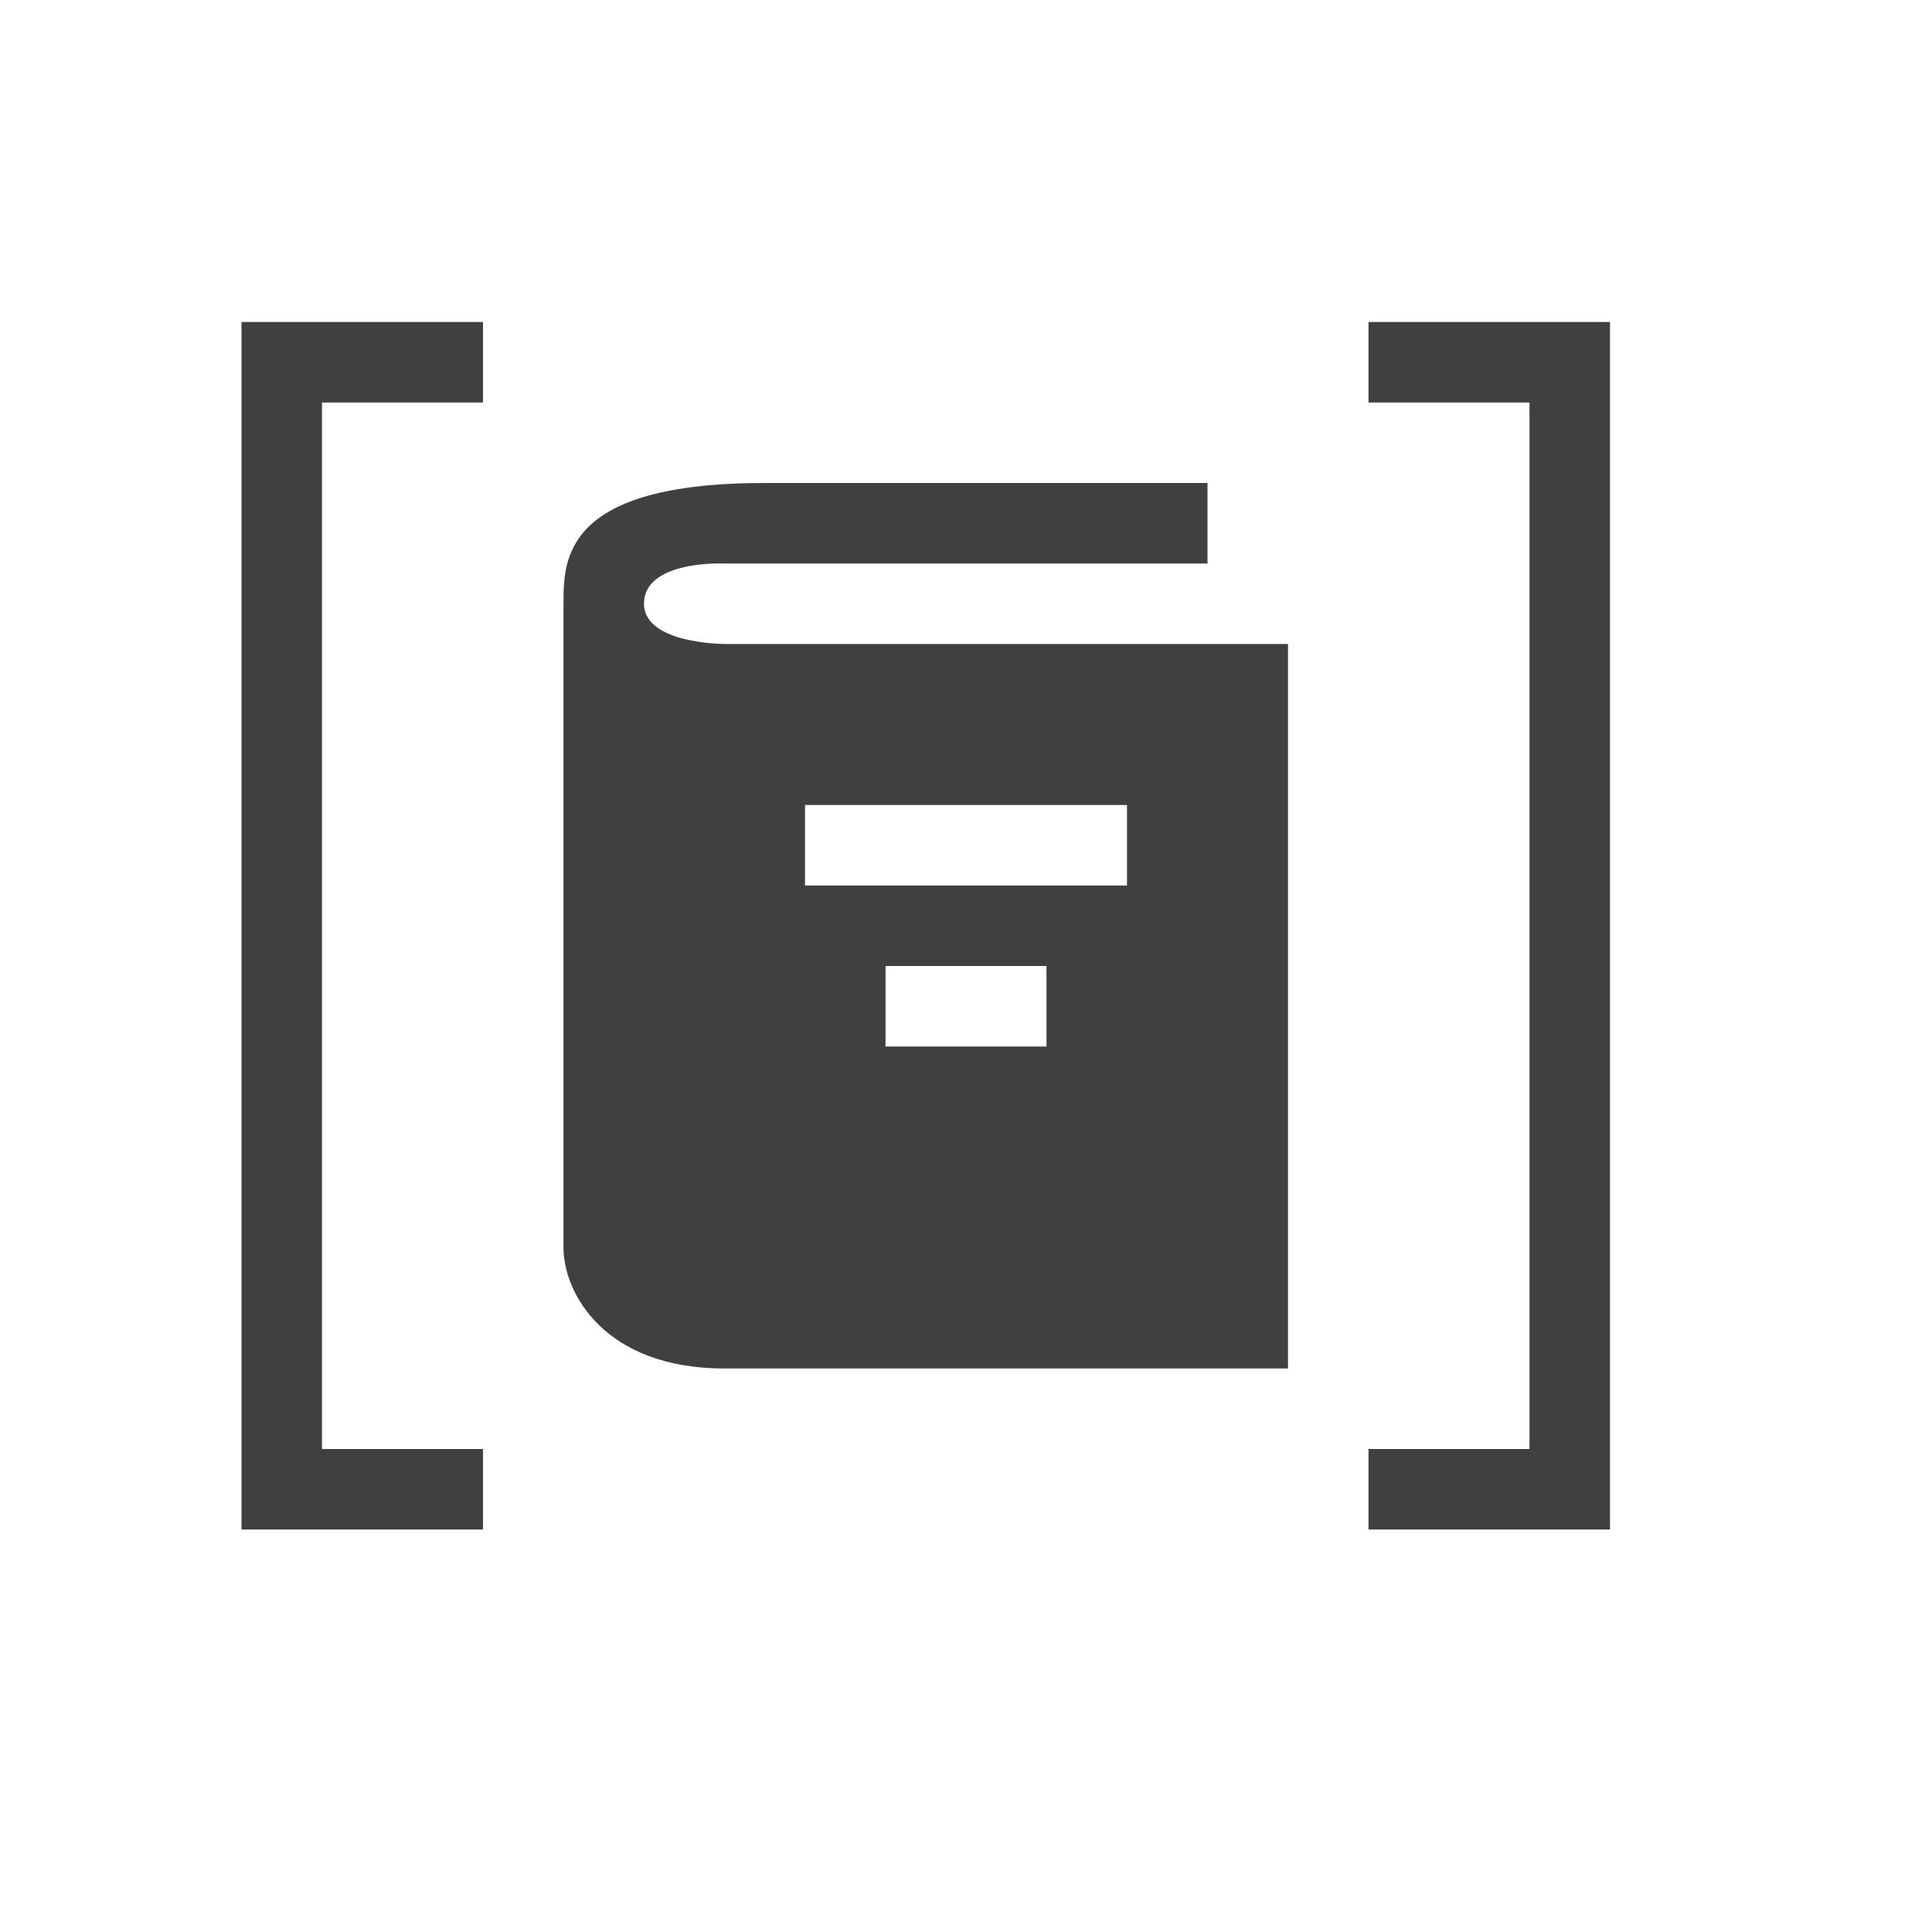
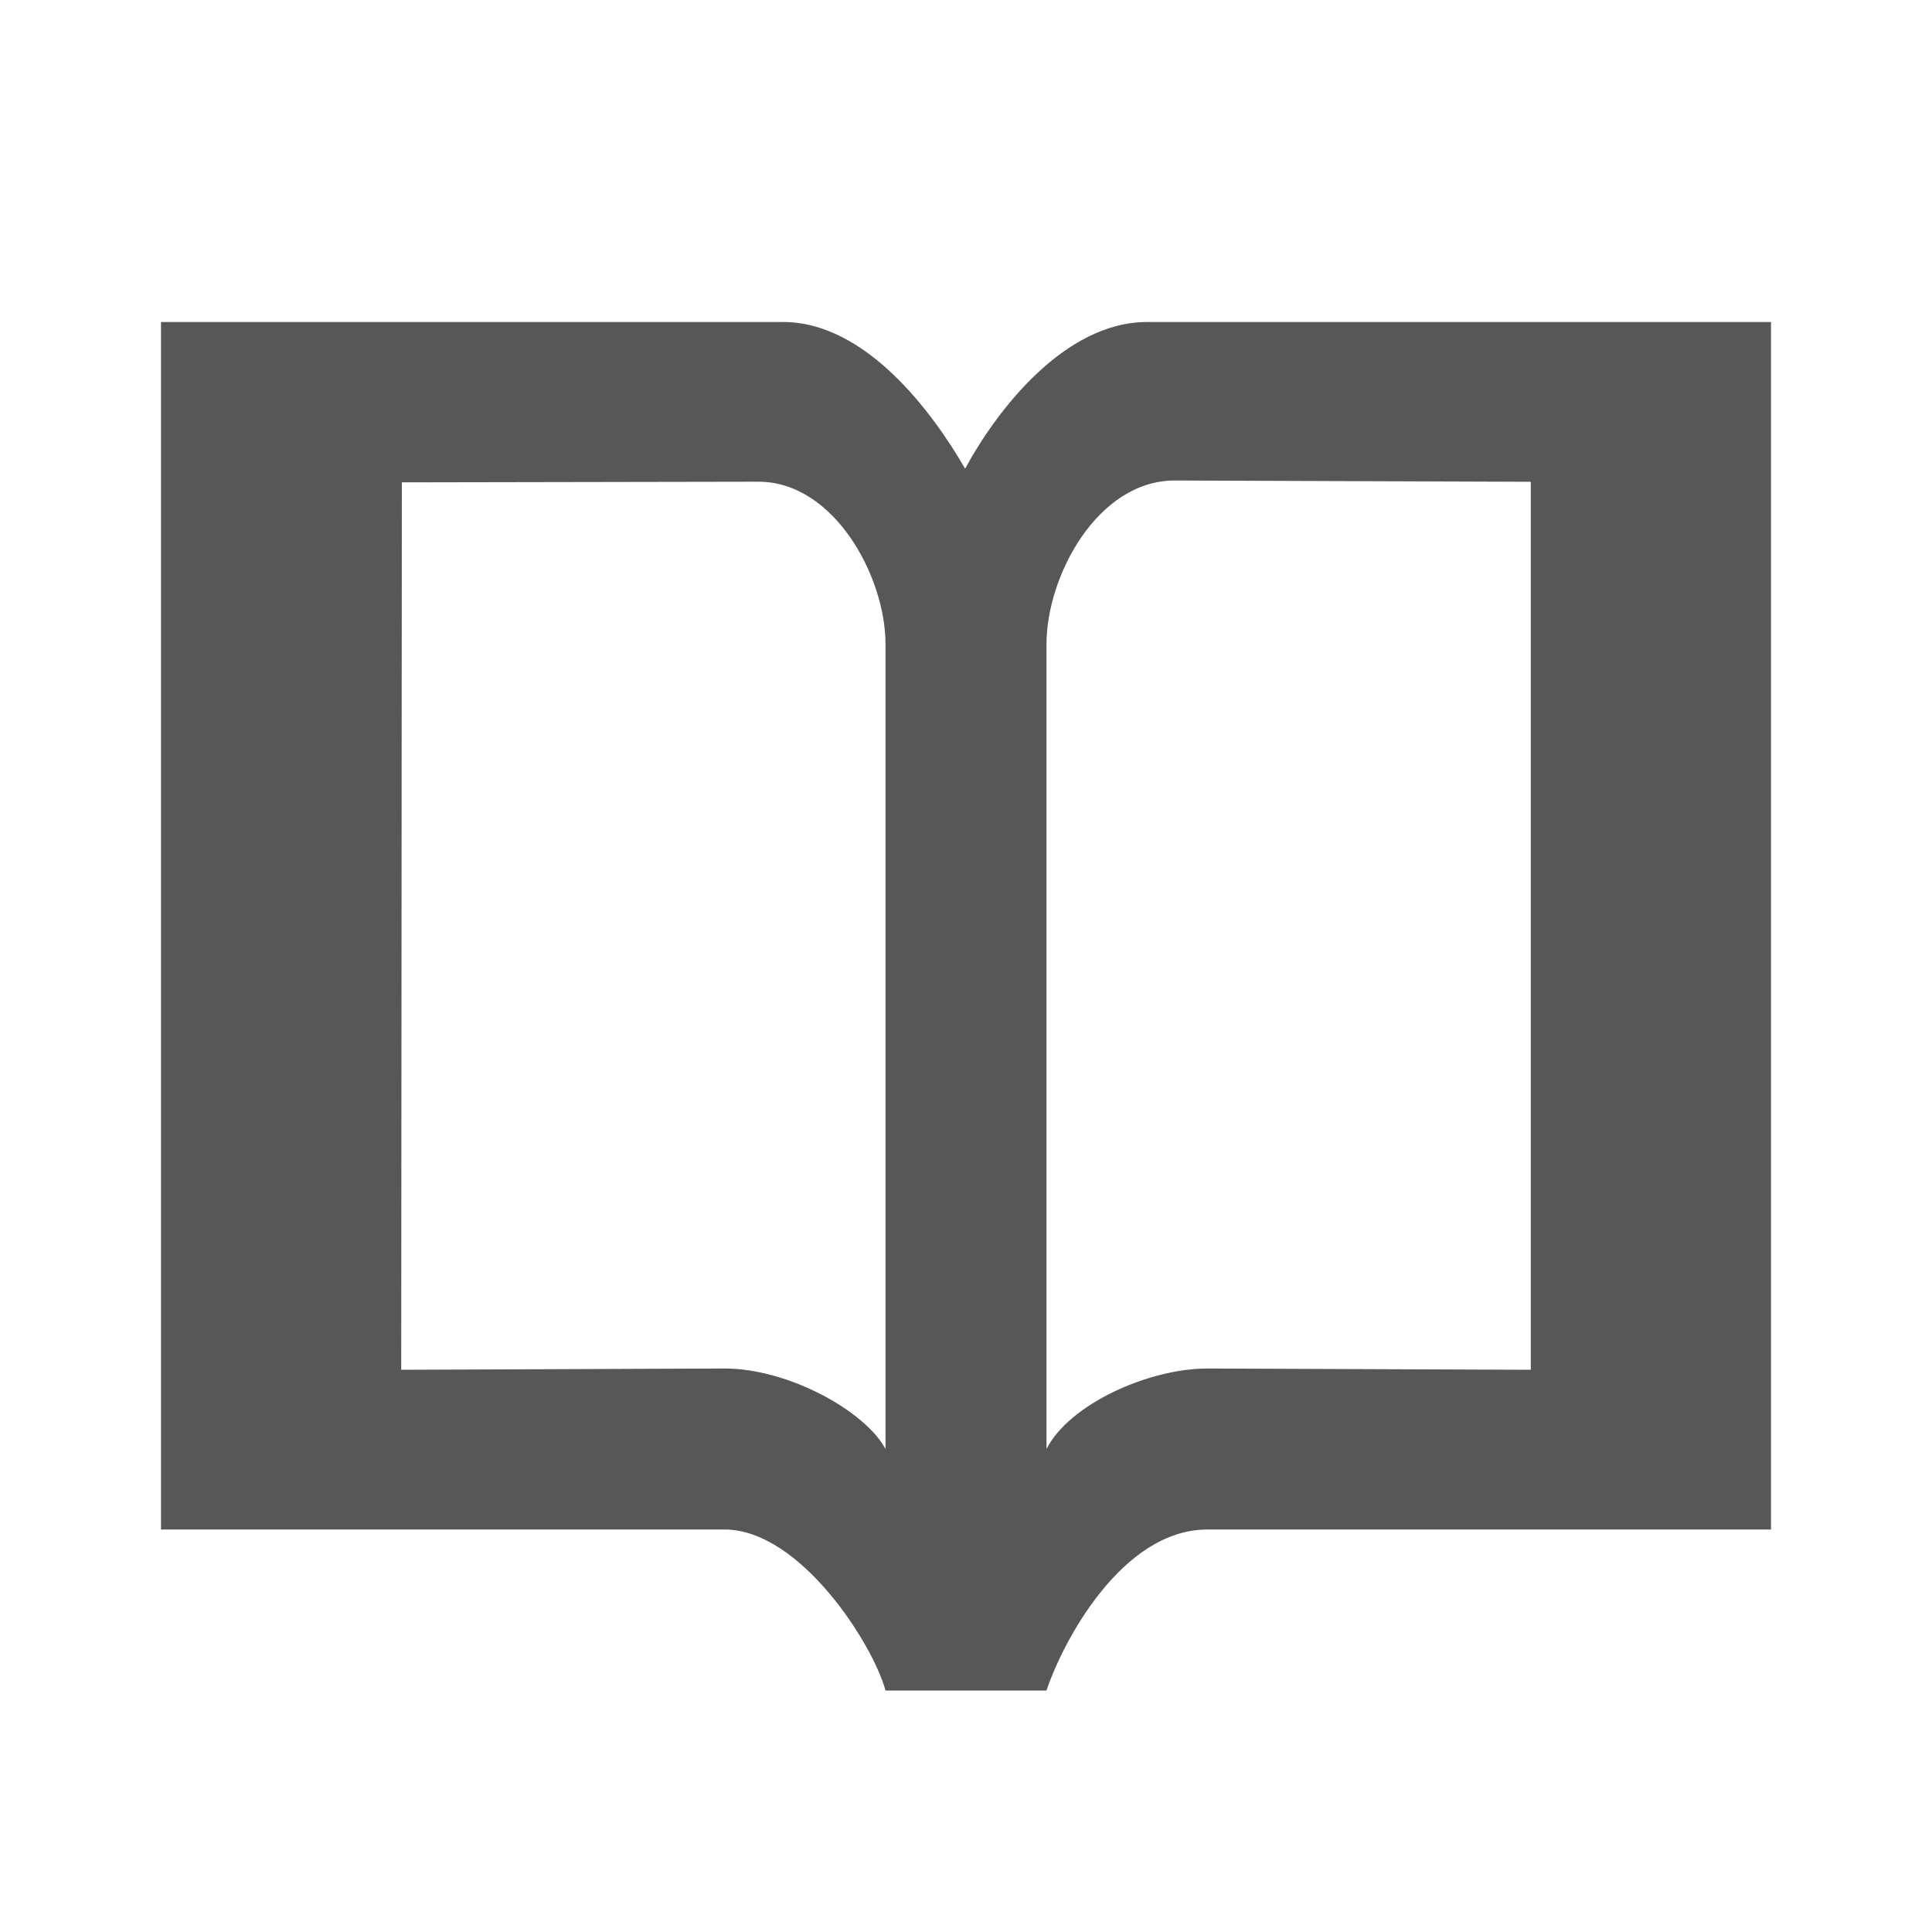
- <svg xmlns="http://www.w3.org/2000/svg" version="1.1" x="0px" y="0px" width="24" height="24" viewBox="0, 0, 24, 24">
-   <g id="book" opacity="0.75">
-     <path d="M17,5 L17,4 L20,4 L20,19 L17,19 L17,18 L19,18 L19,5 z" fill="#000000" />
-     <path d="M6,18 L6,19 L3,19 L3,4 L6,4 L6,5 L4,5 L4,18 z" fill="#000000" />
-     <path d="M15,6 C15,6 15,7 15,7 L9,7 C9,7 8,6.953 8,7.5 C8,8 9,8 9,8 C9,8 16,8 16,8 C16,8 16,17 16,17 L9,17 C7.5,17 7,16.053 7,15.5 L7,7.5 C7,6.947 7,6 9.5,6 z z M14,10 L10,10 L10,11 L14,11 z M13,12 L11,12 L11,13 L13,13 z" fill="#000000" />
-   </g>
+ <svg xmlns="http://www.w3.org/2000/svg" version="1.1" id="Layer_1" x="0px" y="0px" width="24" height="24" viewBox="0 0 24 24" enable-background="new 0 0 24 24" xml:space="preserve">
+   <path fill="#575757" d="M14.25,4c-1.033,0-1.875,1.109-2.261,1.822C11.578,5.109,10.748,4,9.729,4H2v15h7c0.938,0,1.844,1.422,2,2h2  c0.203-0.609,0.938-2,2-2h7V4H14.25z M11,18c-0.25-0.469-1.203-1-2-1l-4.016,0.016L4.992,5.992l4.43-0.008  C10.362,5.984,11,7.162,11,8V18z M19.016,17.016L15,17c-0.734,0-1.719,0.445-2,1V8c0-0.839,0.63-2.031,1.594-2.031l4.422,0.016  V17.016z" />
</svg>
